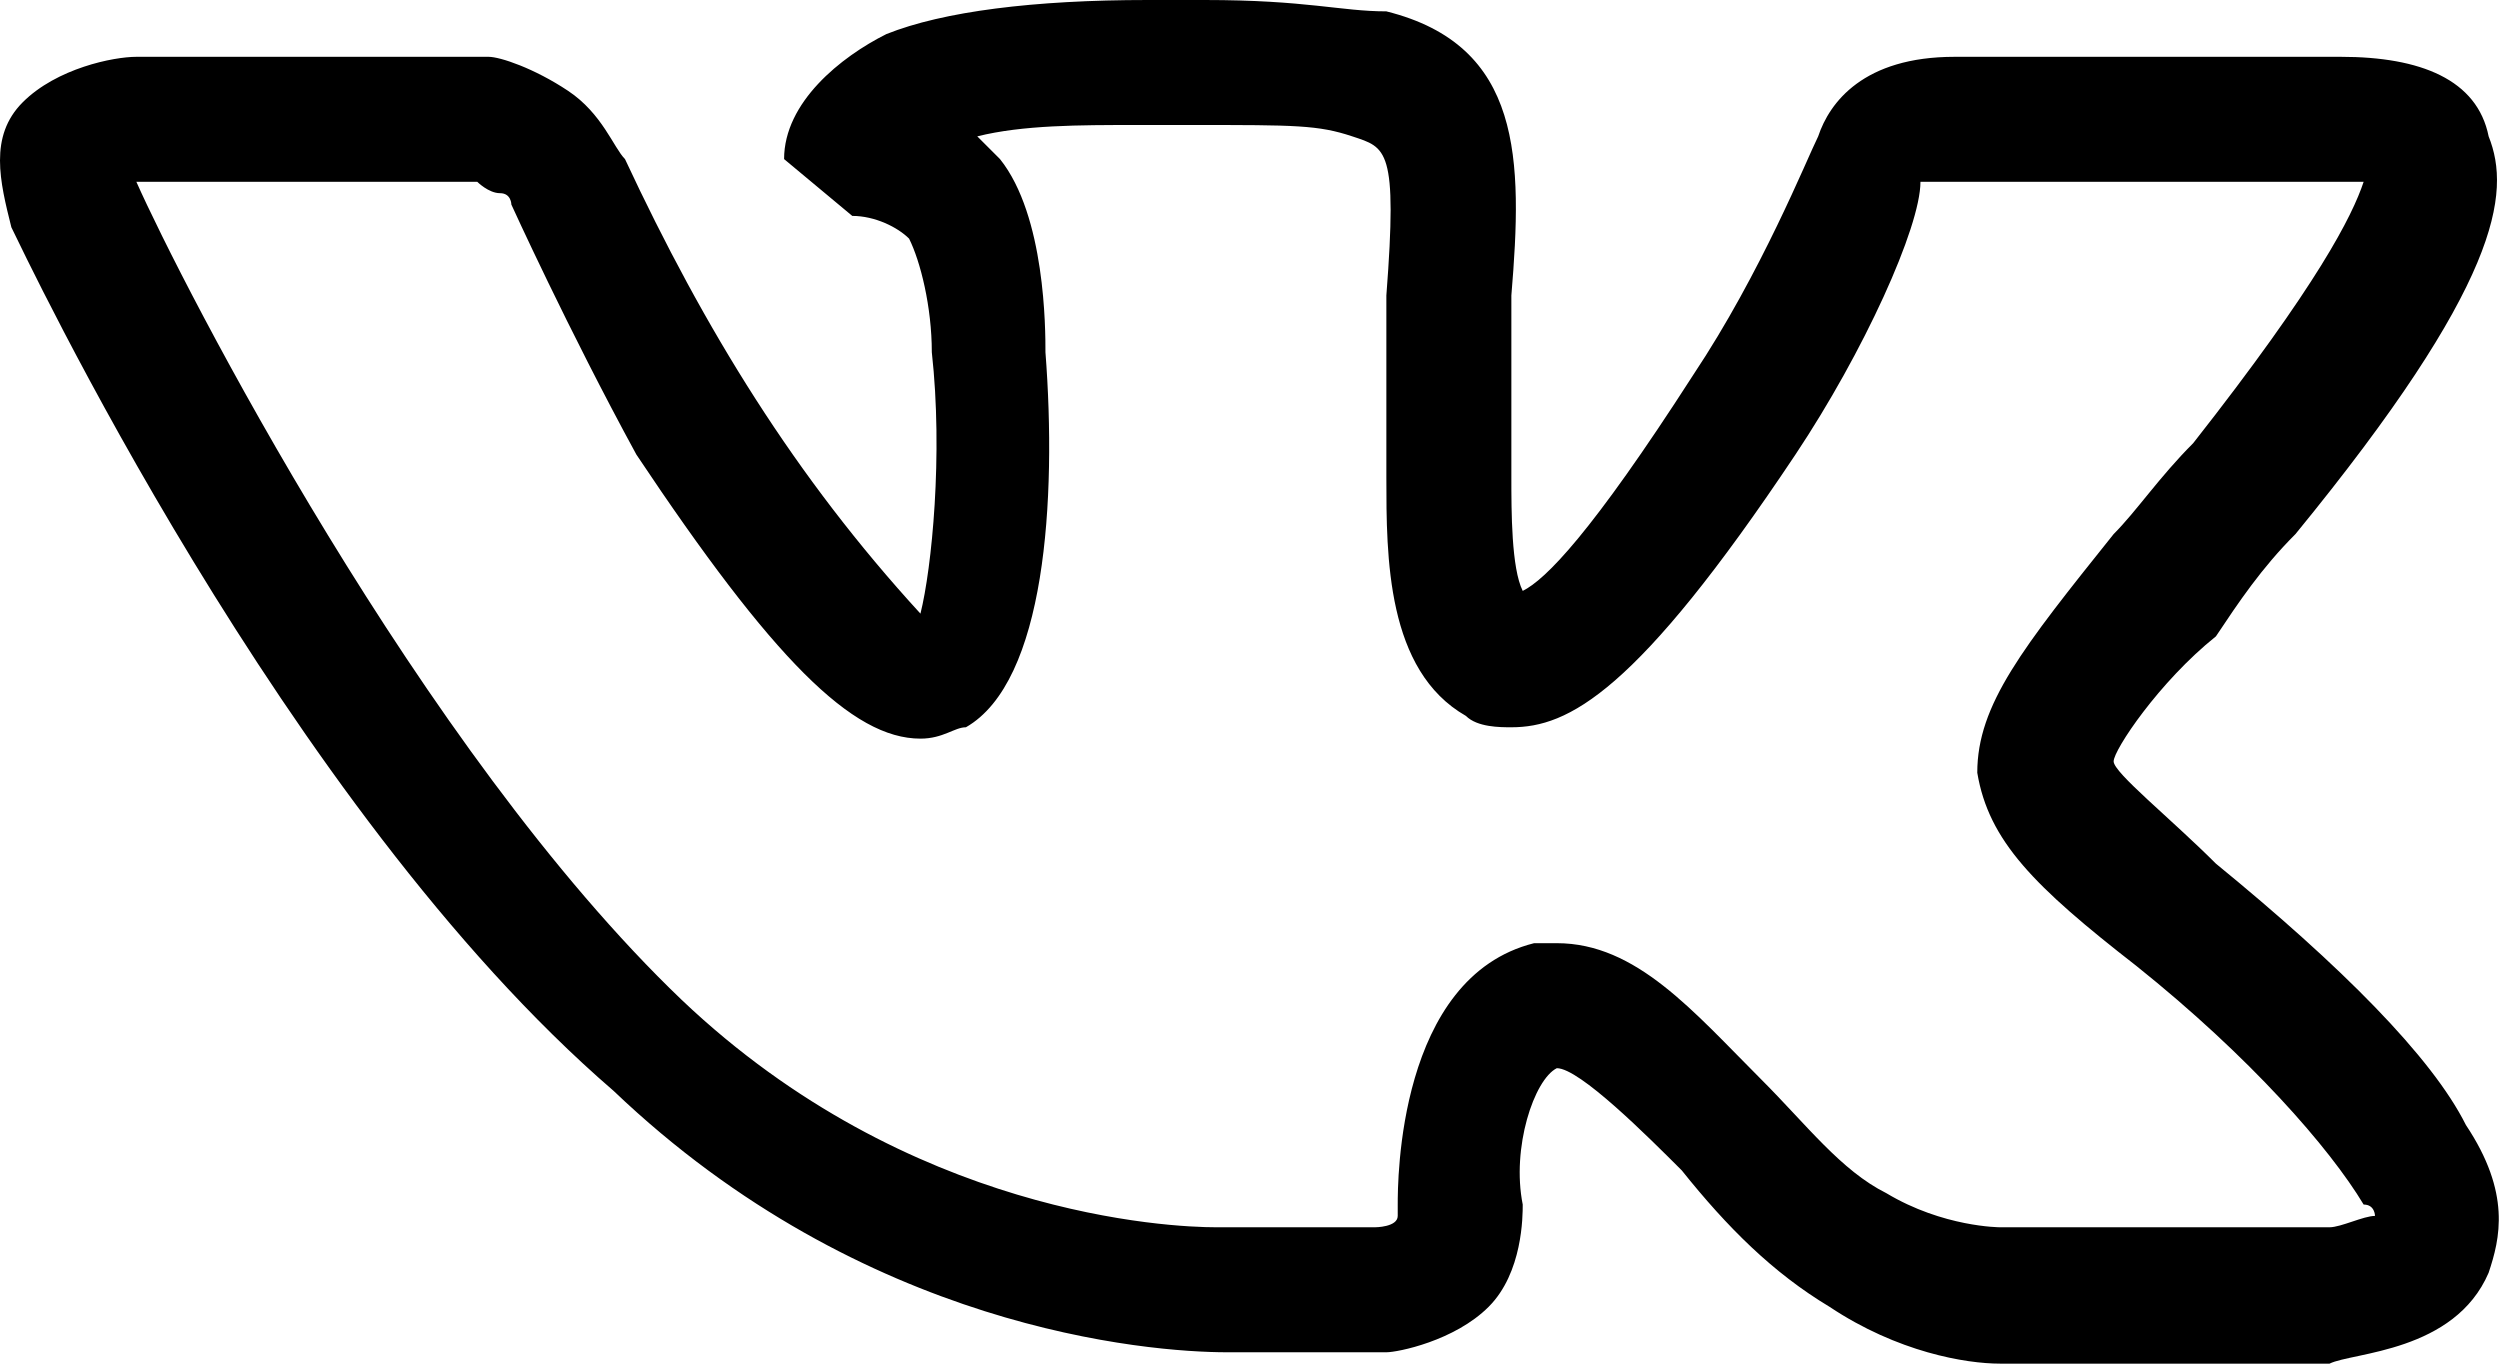
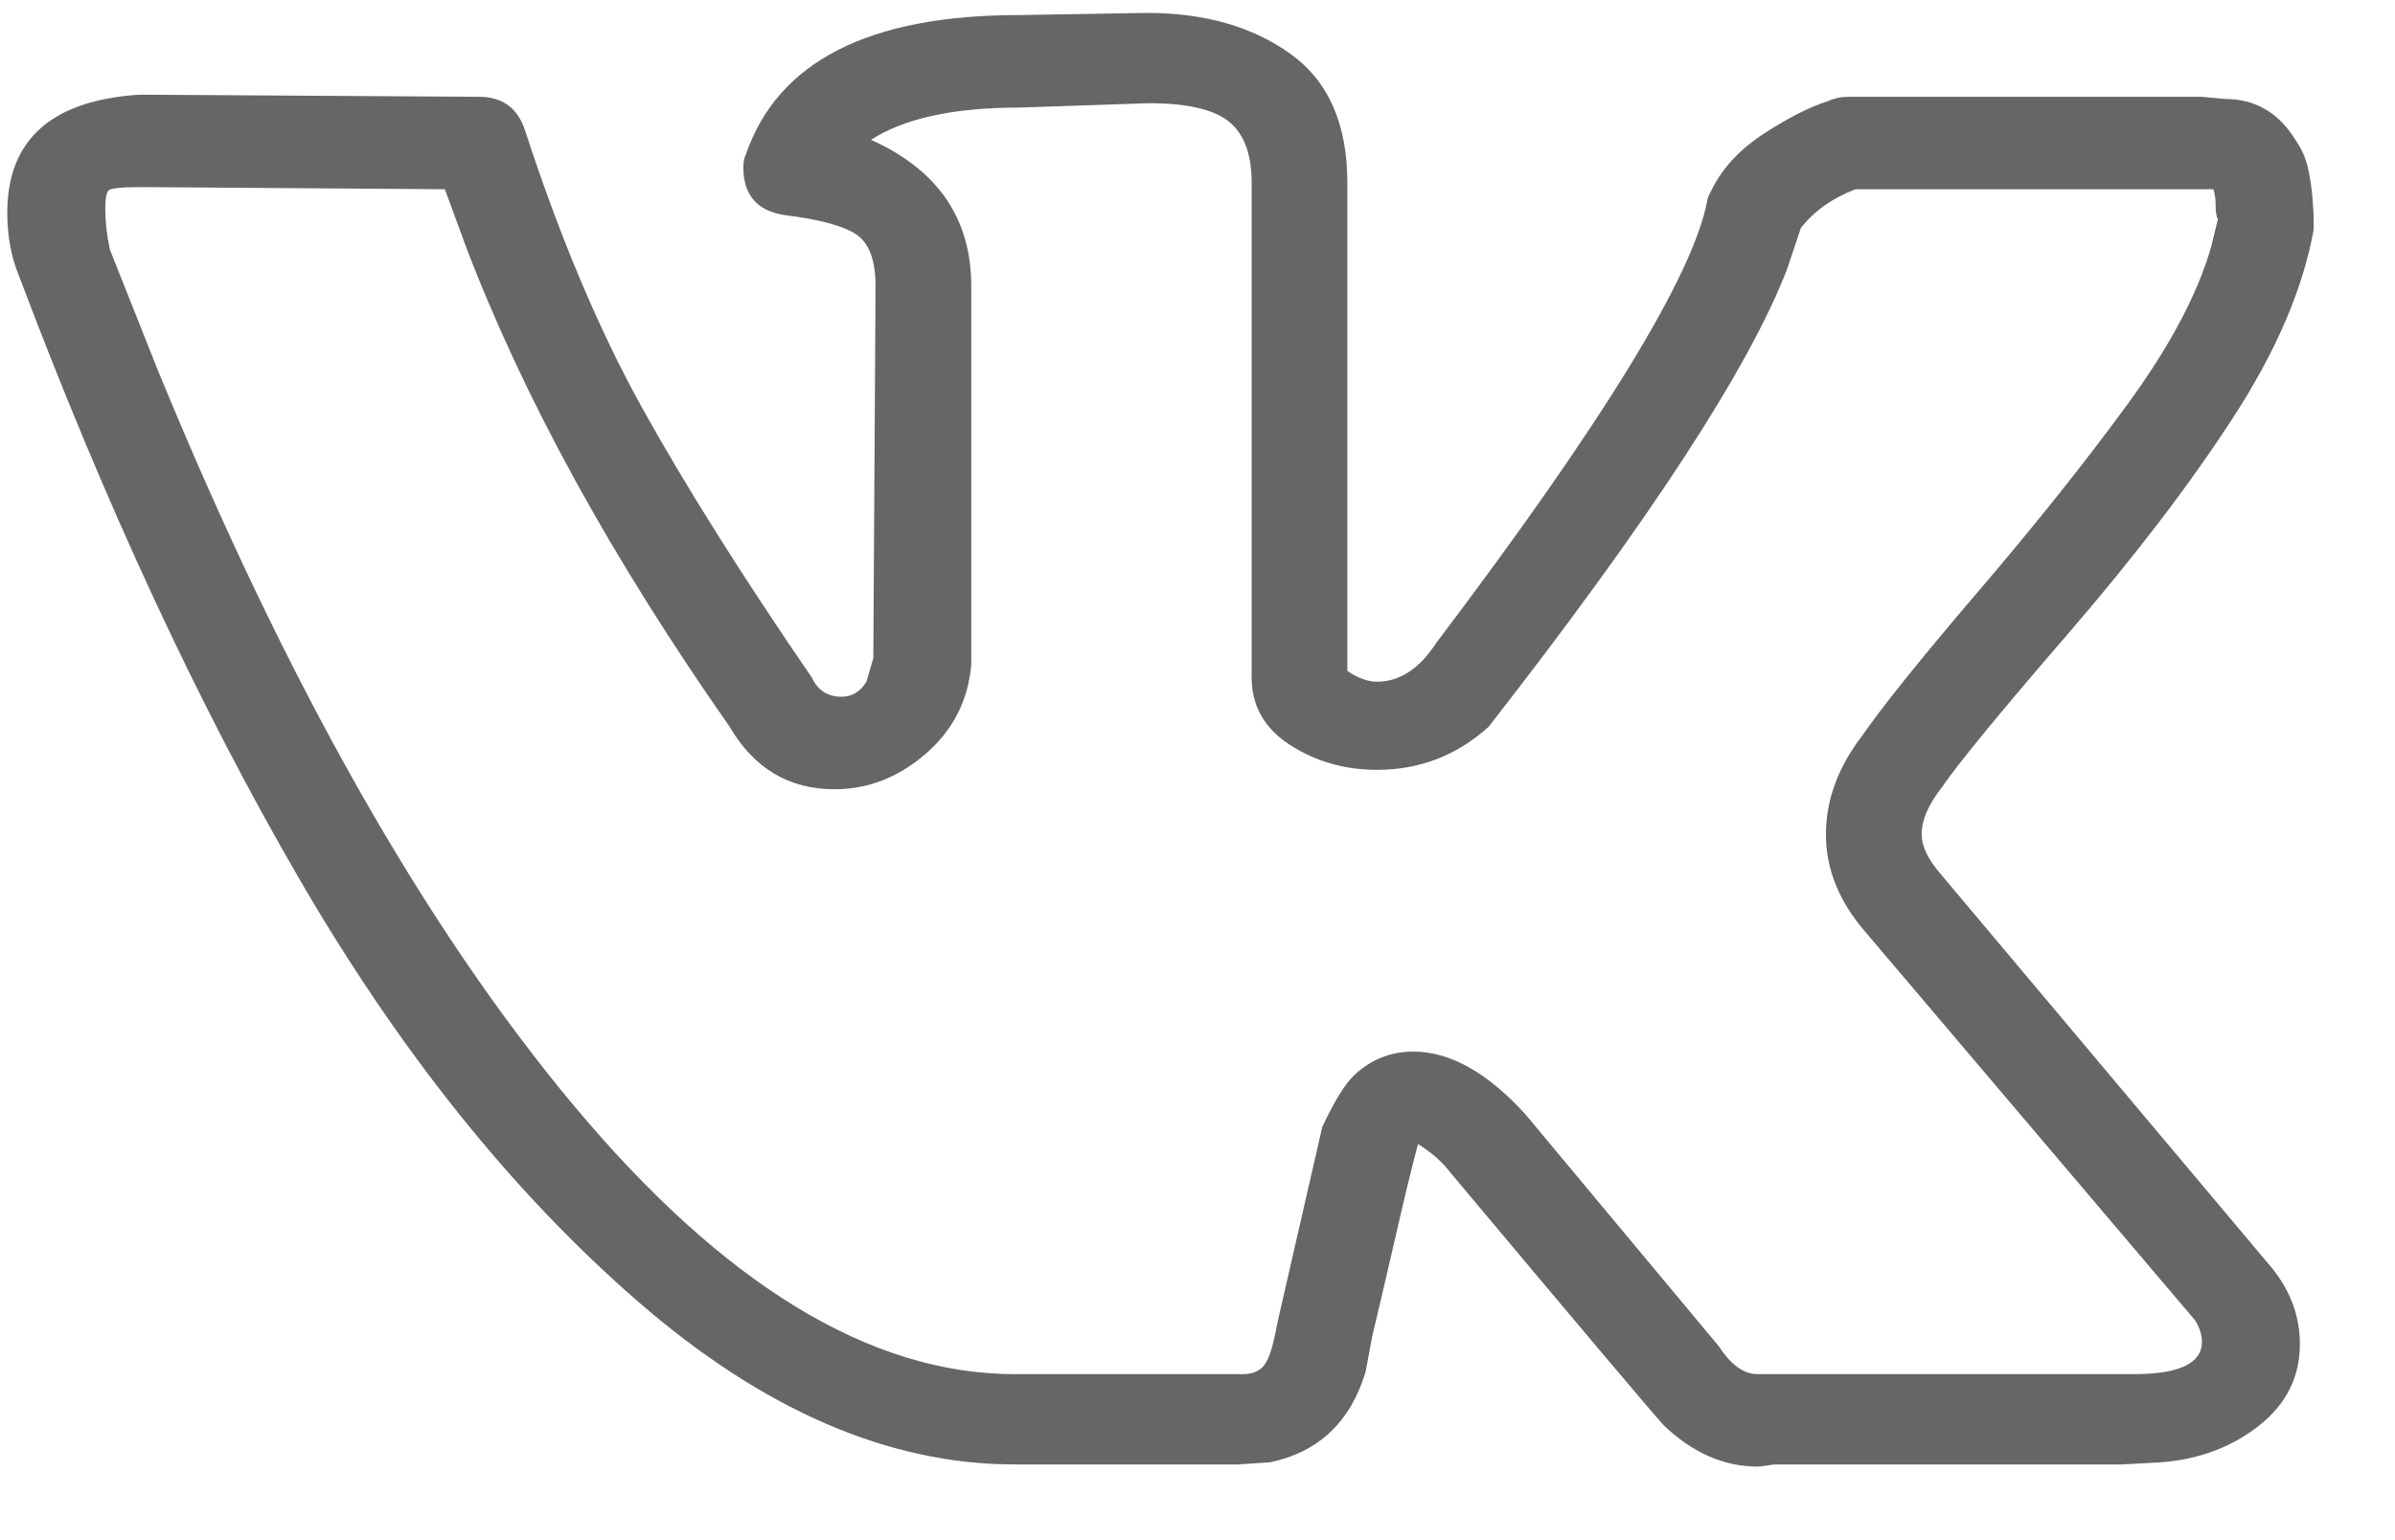
- <svg xmlns="http://www.w3.org/2000/svg" version="1.1" id="Layer_1" x="0px" y="0px" viewBox="0 0 22 12" style="enable-background:new 0 0 22 12;" xml:space="preserve">
-   <path d="M17.6,12c-0.3,0-0.9-0.1-1.5-0.5c-0.5-0.3-0.9-0.7-1.3-1.2c-0.3-0.3-0.9-0.9-1.1-0.9c-0.2,0.1-0.4,0.7-0.3,1.2   c0,0.1,0,0.6-0.3,0.9c-0.3,0.3-0.8,0.4-0.9,0.4h-1.4c-0.7,0-3.2-0.2-5.4-2.3C2.5,7.1,0.2,2.2,0.1,2C0,1.6-0.1,1.2,0.2,0.9   s0.8-0.4,1-0.4h3.1c0.1,0,0.4,0.1,0.7,0.3C5.3,1,5.4,1.3,5.5,1.4c0.7,1.5,1.5,2.8,2.6,4C8.2,5,8.3,4,8.2,3.1c0-0.4-0.1-0.8-0.2-1   C7.9,2,7.7,1.9,7.5,1.9L6.9,1.4c0-0.5,0.5-0.9,0.9-1.1C8.3,0.1,9.1,0,10.1,0h0.5c0.9,0,1.2,0.1,1.6,0.1c1.2,0.3,1.2,1.3,1.1,2.5v1.6   c0,0.3,0,0.8,0.1,1c0.2-0.1,0.6-0.5,1.5-1.9c0.6-0.9,1-1.9,1.1-2.1c0.1-0.3,0.4-0.7,1.2-0.7h3.4c0.7,0,1.2,0.2,1.3,0.7   c0.2,0.5,0.1,1.3-1.7,3.5c-0.3,0.3-0.5,0.6-0.7,0.9c-0.5,0.4-0.9,1-0.9,1.1s0.5,0.5,0.9,0.9c1.1,0.9,1.9,1.7,2.2,2.3   c0.4,0.6,0.3,1,0.2,1.3c-0.3,0.7-1.2,0.7-1.4,0.8h-2.8C17.7,12,17.6,12,17.6,12z M13.7,8.3c0.7,0,1.2,0.6,1.8,1.2   c0.4,0.4,0.7,0.8,1.1,1c0.5,0.3,1,0.3,1,0.3h2.9c0.1,0,0.3-0.1,0.4-0.1c0,0,0-0.1-0.1-0.1c-0.3-0.5-1-1.3-2-2.1   c-0.9-0.7-1.3-1.1-1.4-1.7c0-0.6,0.4-1.1,1.2-2.1c0.2-0.2,0.4-0.5,0.7-0.8c1.1-1.4,1.4-2,1.5-2.3h-3.9c0,0.4-0.5,1.5-1.1,2.4   c-1.4,2.1-2,2.4-2.5,2.4c-0.1,0-0.3,0-0.4-0.1c-0.7-0.4-0.7-1.4-0.7-2.1V3.9V2.6c0.1-1.3,0-1.3-0.3-1.4c-0.3-0.1-0.5-0.1-1.4-0.1H10   c-0.5,0-1,0-1.4,0.1l0.2,0.2c0.4,0.5,0.4,1.5,0.4,1.7c0.1,1.3,0,2.9-0.7,3.3c-0.1,0-0.2,0.1-0.4,0.1C7.5,6.5,6.8,5.8,5.6,4   C5,2.9,4.5,1.8,4.5,1.8s0-0.1-0.1-0.1S4.2,1.6,4.2,1.6H1.3H1.2c0.4,0.9,2.5,5,4.8,7.2c2,1.9,4.3,2,4.7,2h1.4c0,0,0.2,0,0.2-0.1v-0.1   c0-0.2,0-2,1.2-2.3C13.5,8.3,13.7,8.3,13.7,8.3z" />
+ <svg xmlns="http://www.w3.org/2000/svg" width="28" height="18" viewBox="0 0 28 18" fill="none">
+   <path d="M0.085 2.49C0.085 1.635 0.6 1.174 1.631 1.107L5.6 1.132C5.867 1.132 6.045 1.258 6.133 1.509C6.542 2.767 6.999 3.852 7.505 4.766C8.012 5.679 8.673 6.731 9.49 7.922C9.561 8.073 9.677 8.148 9.837 8.148C9.961 8.148 10.059 8.089 10.13 7.972L10.21 7.696L10.236 3.345C10.236 3.043 10.161 2.842 10.01 2.741C9.859 2.641 9.579 2.565 9.171 2.515C8.851 2.465 8.691 2.28 8.691 1.962C8.691 1.895 8.7 1.844 8.718 1.811C9.091 0.721 10.156 0.176 11.915 0.176L13.407 0.151C14.082 0.151 14.641 0.31 15.085 0.629C15.53 0.947 15.752 1.45 15.752 2.138V7.846C15.876 7.93 15.991 7.972 16.098 7.972C16.364 7.972 16.595 7.821 16.791 7.519C18.744 4.938 19.801 3.211 19.961 2.339C19.961 2.322 19.979 2.28 20.015 2.213C20.139 1.962 20.343 1.744 20.627 1.559C20.912 1.375 21.16 1.249 21.373 1.182C21.444 1.149 21.524 1.132 21.613 1.132H25.743L26.009 1.157C26.364 1.157 26.64 1.316 26.835 1.635C26.906 1.735 26.955 1.844 26.982 1.962C27.008 2.079 27.026 2.196 27.035 2.314C27.044 2.431 27.048 2.498 27.048 2.515V2.691C26.924 3.378 26.609 4.112 26.102 4.892C25.596 5.671 24.952 6.514 24.171 7.419C23.389 8.324 22.901 8.919 22.705 9.204C22.546 9.406 22.466 9.59 22.466 9.758C22.466 9.892 22.537 10.043 22.679 10.21L26.569 14.838C26.782 15.106 26.888 15.399 26.888 15.718C26.888 16.103 26.729 16.422 26.409 16.673C26.089 16.925 25.707 17.067 25.263 17.101L24.81 17.126H20.761C20.743 17.126 20.707 17.13 20.654 17.139C20.601 17.147 20.565 17.151 20.547 17.151C20.157 17.151 19.792 16.992 19.455 16.673C19.331 16.539 18.496 15.55 16.951 13.706C16.862 13.588 16.737 13.479 16.578 13.379C16.506 13.647 16.413 14.033 16.298 14.536C16.182 15.039 16.098 15.399 16.045 15.617L15.965 16.045C15.787 16.631 15.414 16.983 14.846 17.101L14.473 17.126H11.862C10.387 17.126 8.918 16.489 7.452 15.215C5.987 13.941 4.668 12.293 3.496 10.273C2.323 8.253 1.231 5.902 0.219 3.219C0.13 3.001 0.085 2.758 0.085 2.49ZM16.098 9.003C15.725 9.003 15.387 8.907 15.085 8.714C14.784 8.521 14.633 8.257 14.633 7.922V2.138C14.633 1.802 14.544 1.564 14.366 1.421C14.188 1.279 13.878 1.207 13.434 1.207L11.915 1.258C11.151 1.258 10.574 1.383 10.183 1.635C10.965 1.987 11.355 2.557 11.355 3.345V7.771C11.32 8.19 11.142 8.538 10.823 8.815C10.503 9.091 10.148 9.23 9.757 9.23C9.224 9.23 8.815 8.986 8.531 8.5C7.146 6.522 6.116 4.644 5.441 2.867L5.201 2.213L1.657 2.188C1.426 2.188 1.298 2.201 1.271 2.226C1.244 2.251 1.231 2.322 1.231 2.44C1.231 2.59 1.249 2.75 1.284 2.917L1.844 4.326C3.336 7.964 4.957 10.831 6.706 12.926C8.456 15.022 10.174 16.07 11.862 16.07H14.526C14.633 16.07 14.713 16.04 14.766 15.982C14.819 15.923 14.863 15.81 14.899 15.642L14.952 15.391L15.459 13.178C15.601 12.876 15.725 12.675 15.832 12.574C16.027 12.39 16.258 12.298 16.524 12.298C16.951 12.298 17.386 12.541 17.83 13.027L20.094 15.743C20.236 15.961 20.387 16.07 20.547 16.07H24.944C25.476 16.07 25.743 15.944 25.743 15.693C25.743 15.609 25.716 15.525 25.663 15.441L21.8 10.889C21.498 10.537 21.347 10.16 21.347 9.758C21.347 9.355 21.489 8.97 21.773 8.601C22.004 8.266 22.452 7.708 23.118 6.928C23.785 6.149 24.366 5.42 24.863 4.741C25.361 4.062 25.689 3.446 25.849 2.892L25.929 2.565C25.912 2.532 25.903 2.477 25.903 2.402C25.903 2.326 25.894 2.264 25.876 2.213H21.693C21.427 2.314 21.213 2.465 21.054 2.666L20.894 3.144C20.45 4.301 19.286 6.086 17.403 8.5C17.03 8.836 16.595 9.003 16.098 9.003Z" fill="#666666" />
</svg>
